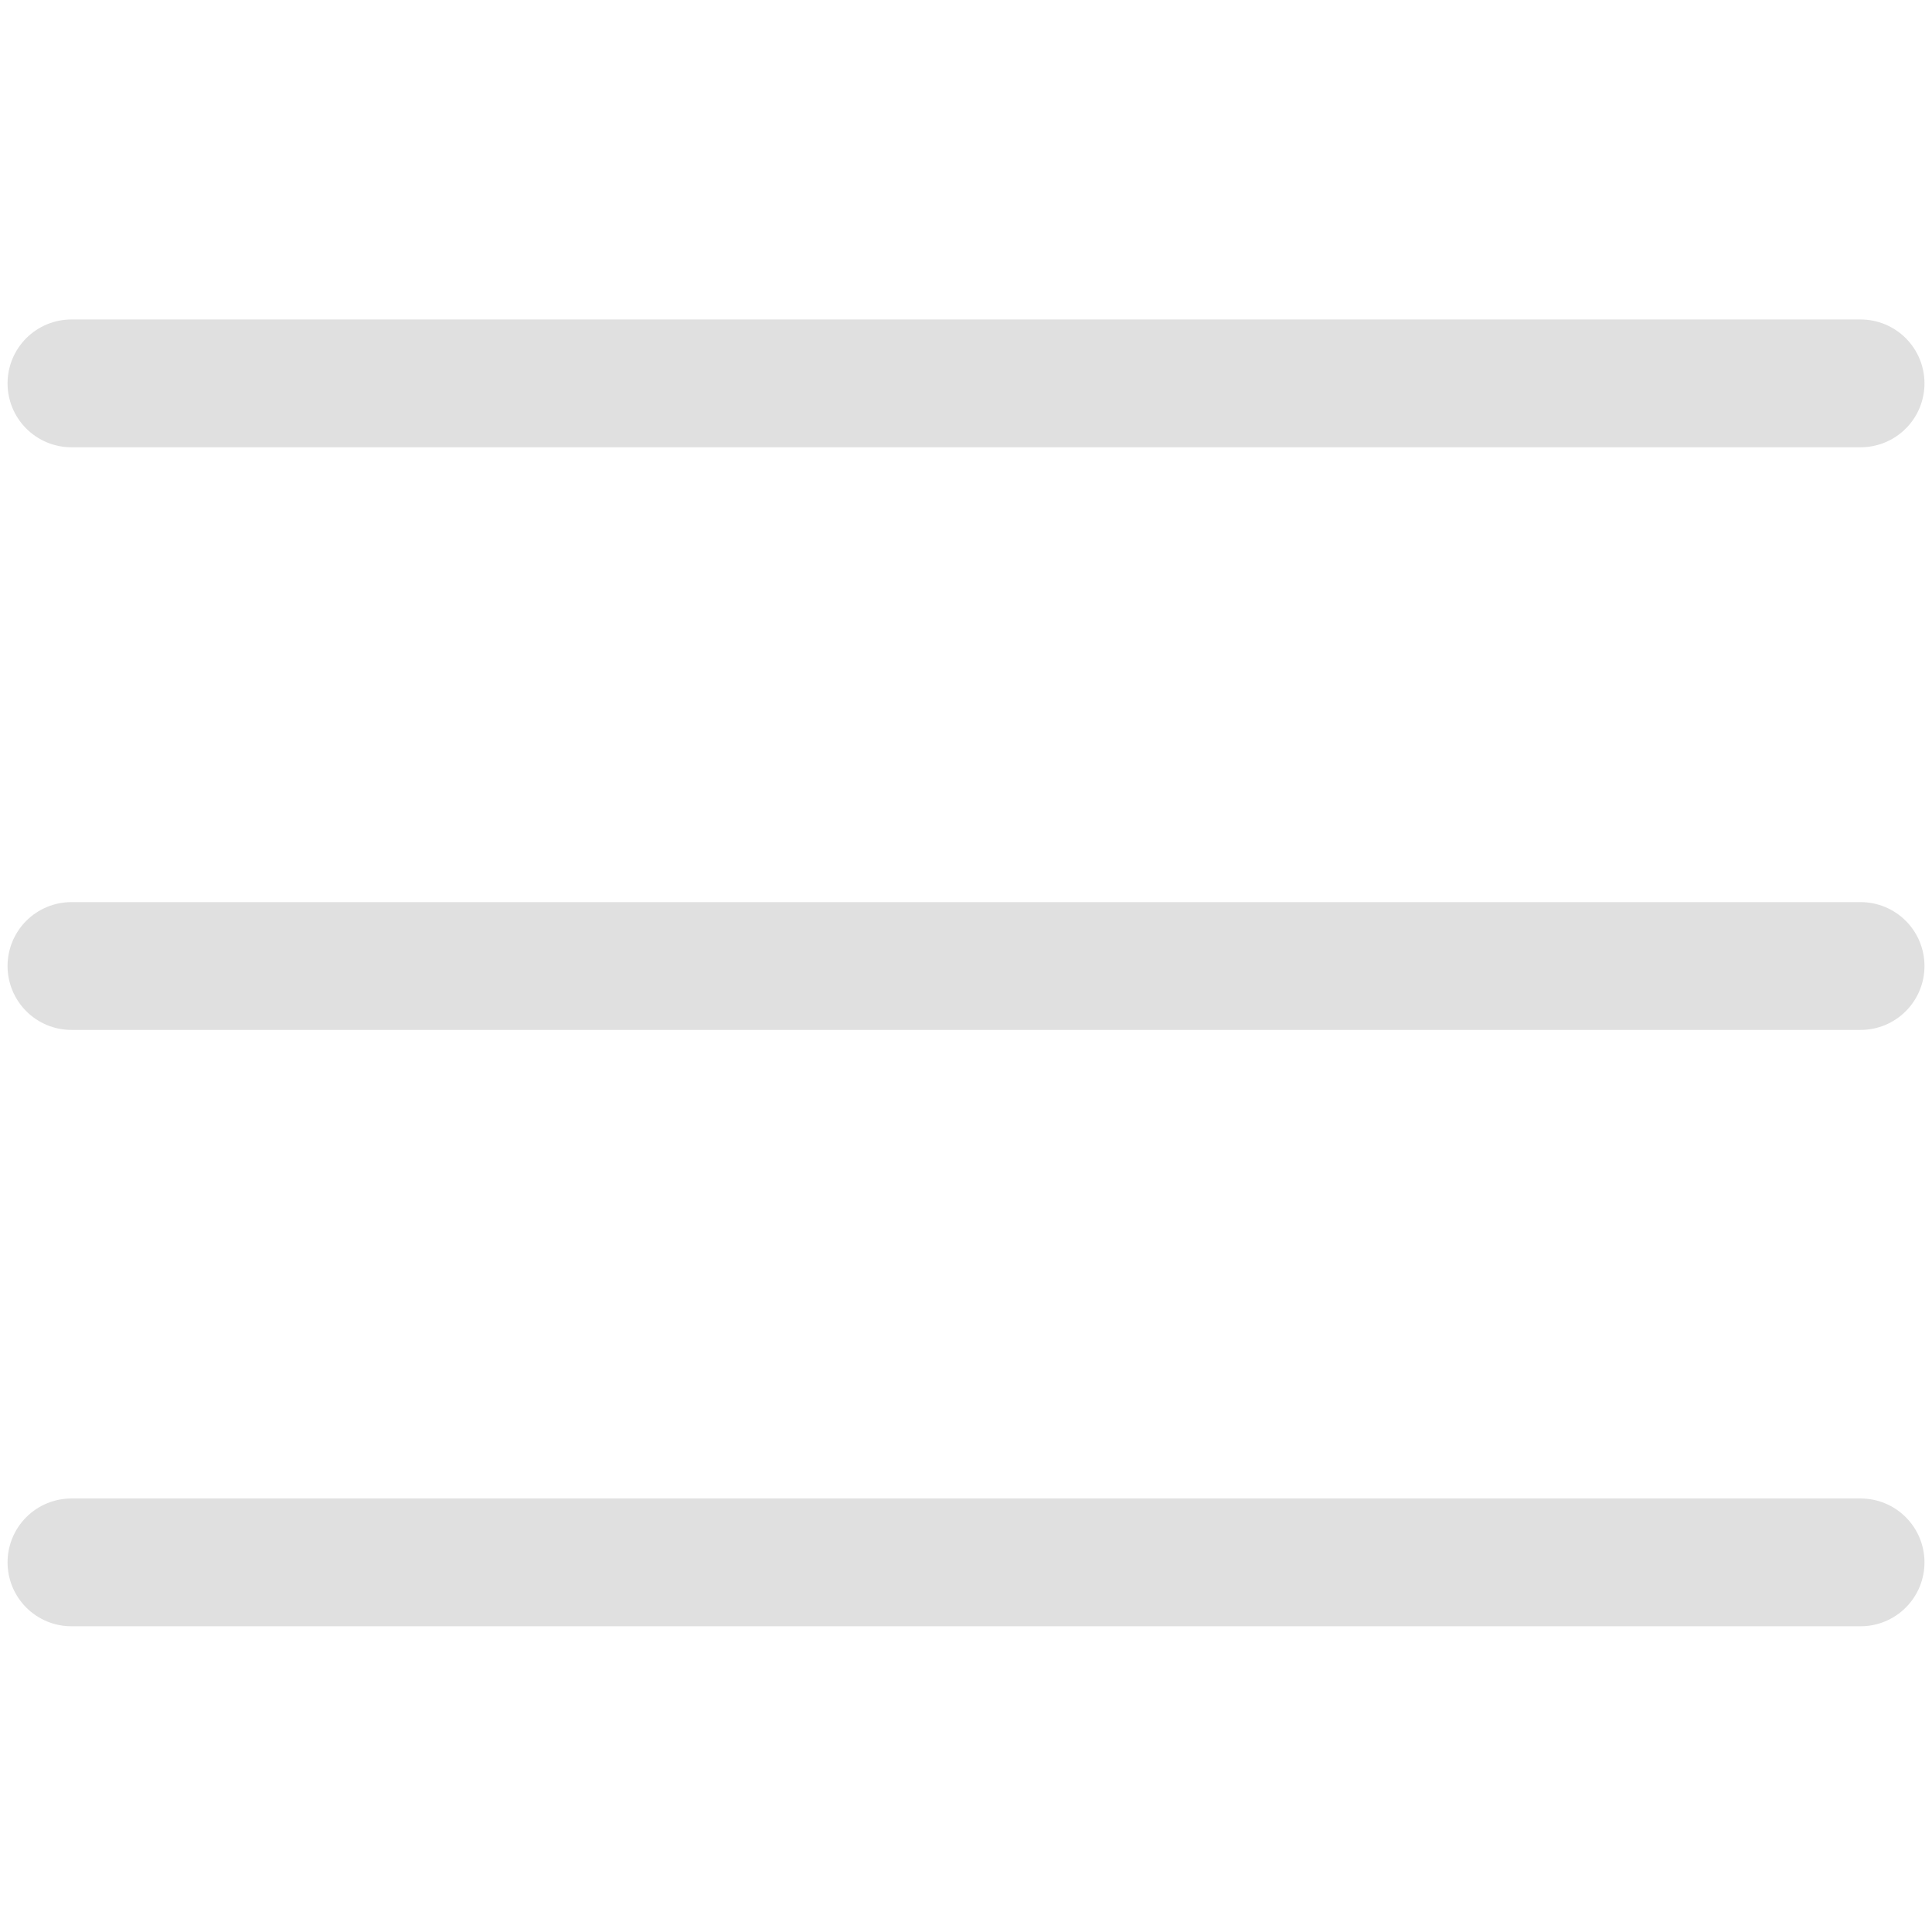
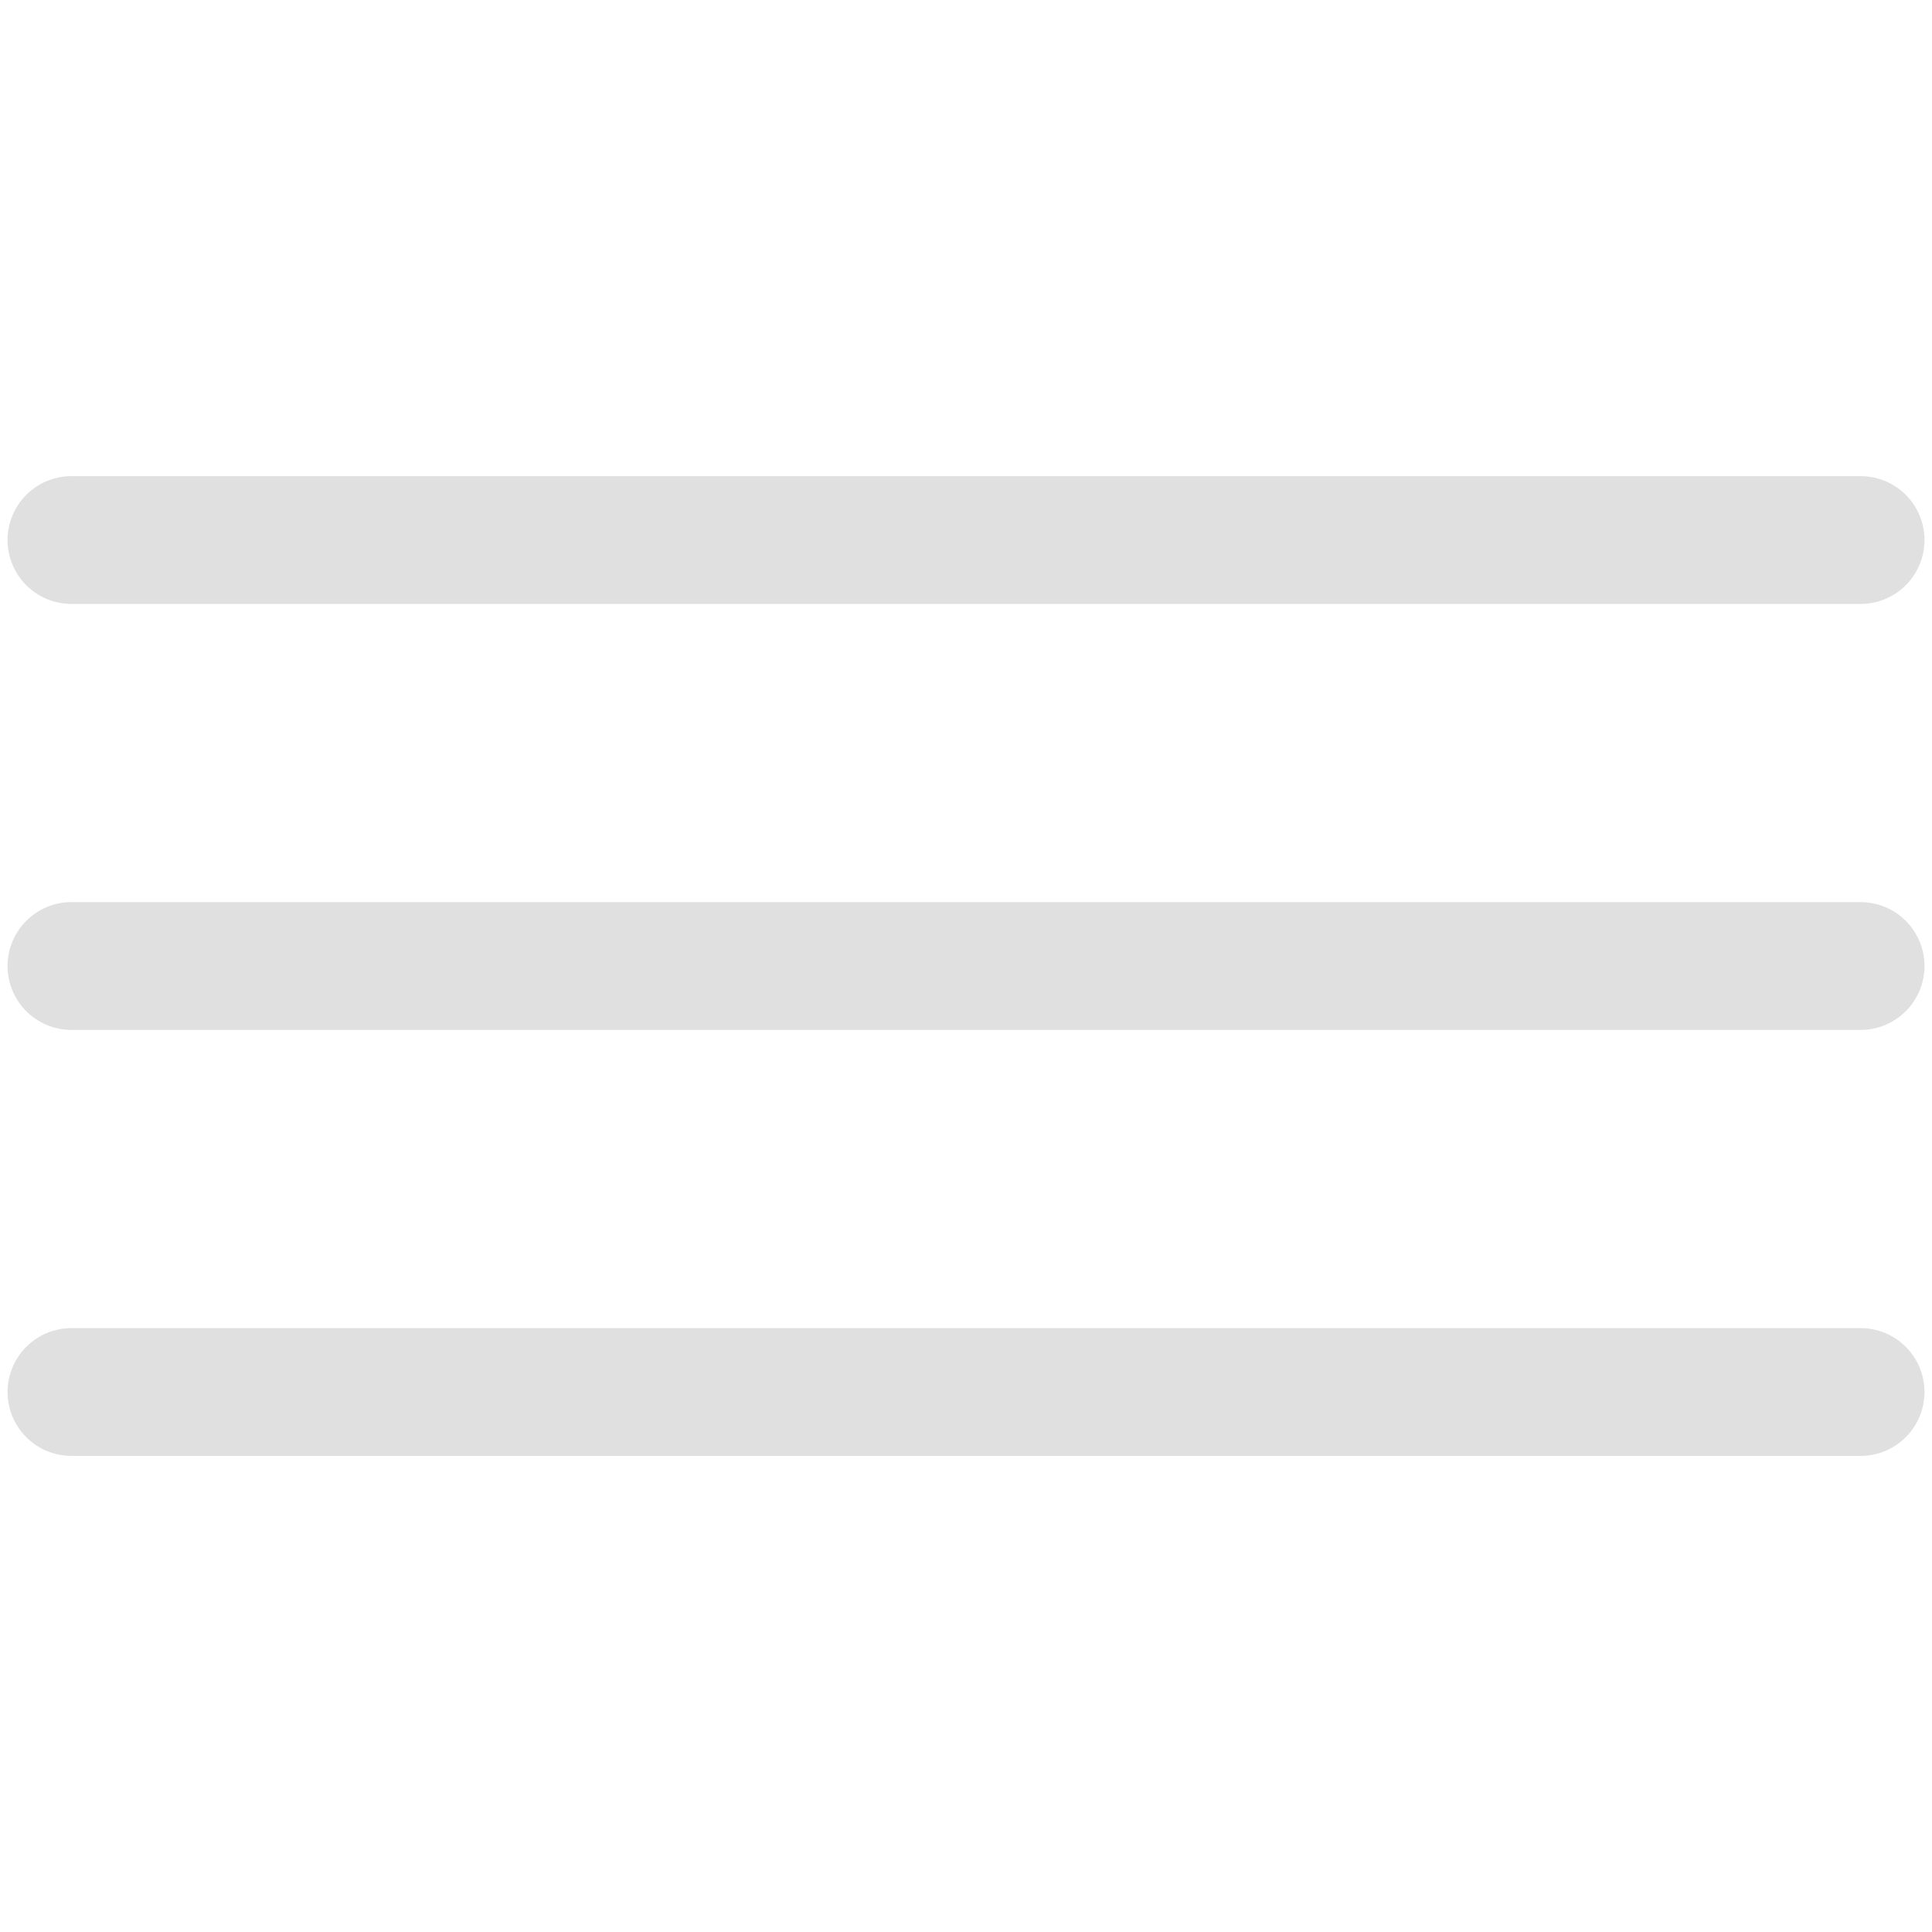
- <svg xmlns="http://www.w3.org/2000/svg" id="svg8" version="1.1" viewBox="0 0 59.999 59.999" height="60mm" width="60mm">
+ <svg xmlns="http://www.w3.org/2000/svg" width="60mm" height="60mm" viewBox="0 0 59.999 59.999" version="1.1" id="svg8">
  <defs id="defs2" />
  <g id="layer1">
-     <path id="path10" d="M 2.219,11.906 H 57.781" style="fill:none;stroke:#e0e0e0;stroke-width:3.969;stroke-linecap:round;stroke-linejoin:miter;stroke-miterlimit:4;stroke-dasharray:none;stroke-opacity:1" />
-     <path style="fill:none;stroke:#e0e0e0;stroke-width:3.969;stroke-linecap:round;stroke-linejoin:miter;stroke-miterlimit:4;stroke-dasharray:none;stroke-opacity:1" d="M 2.219,30 H 57.781" id="path10-7" />
-     <path id="path10-7-5" d="M 2.219,48.52 H 57.781" style="fill:none;stroke:#e0e0e0;stroke-width:3.969;stroke-linecap:round;stroke-linejoin:miter;stroke-miterlimit:4;stroke-dasharray:none;stroke-opacity:1" />
+     <path style="fill:none;stroke:#e0e0e0;stroke-width:3.969;stroke-linecap:round;stroke-linejoin:miter;stroke-miterlimit:4;stroke-dasharray:none;stroke-opacity:1" d="M 2.219,16.771 H 57.781" id="path10" />
+     <path id="path10-7" d="M 2.219,30 H 57.781" style="fill:none;stroke:#e0e0e0;stroke-width:3.969;stroke-linecap:round;stroke-linejoin:miter;stroke-miterlimit:4;stroke-dasharray:none;stroke-opacity:1" />
+     <path style="fill:none;stroke:#e0e0e0;stroke-width:3.969;stroke-linecap:round;stroke-linejoin:miter;stroke-miterlimit:4;stroke-dasharray:none;stroke-opacity:1" d="M 2.219,43.229 H 57.781" id="path10-7-5" />
  </g>
</svg>
